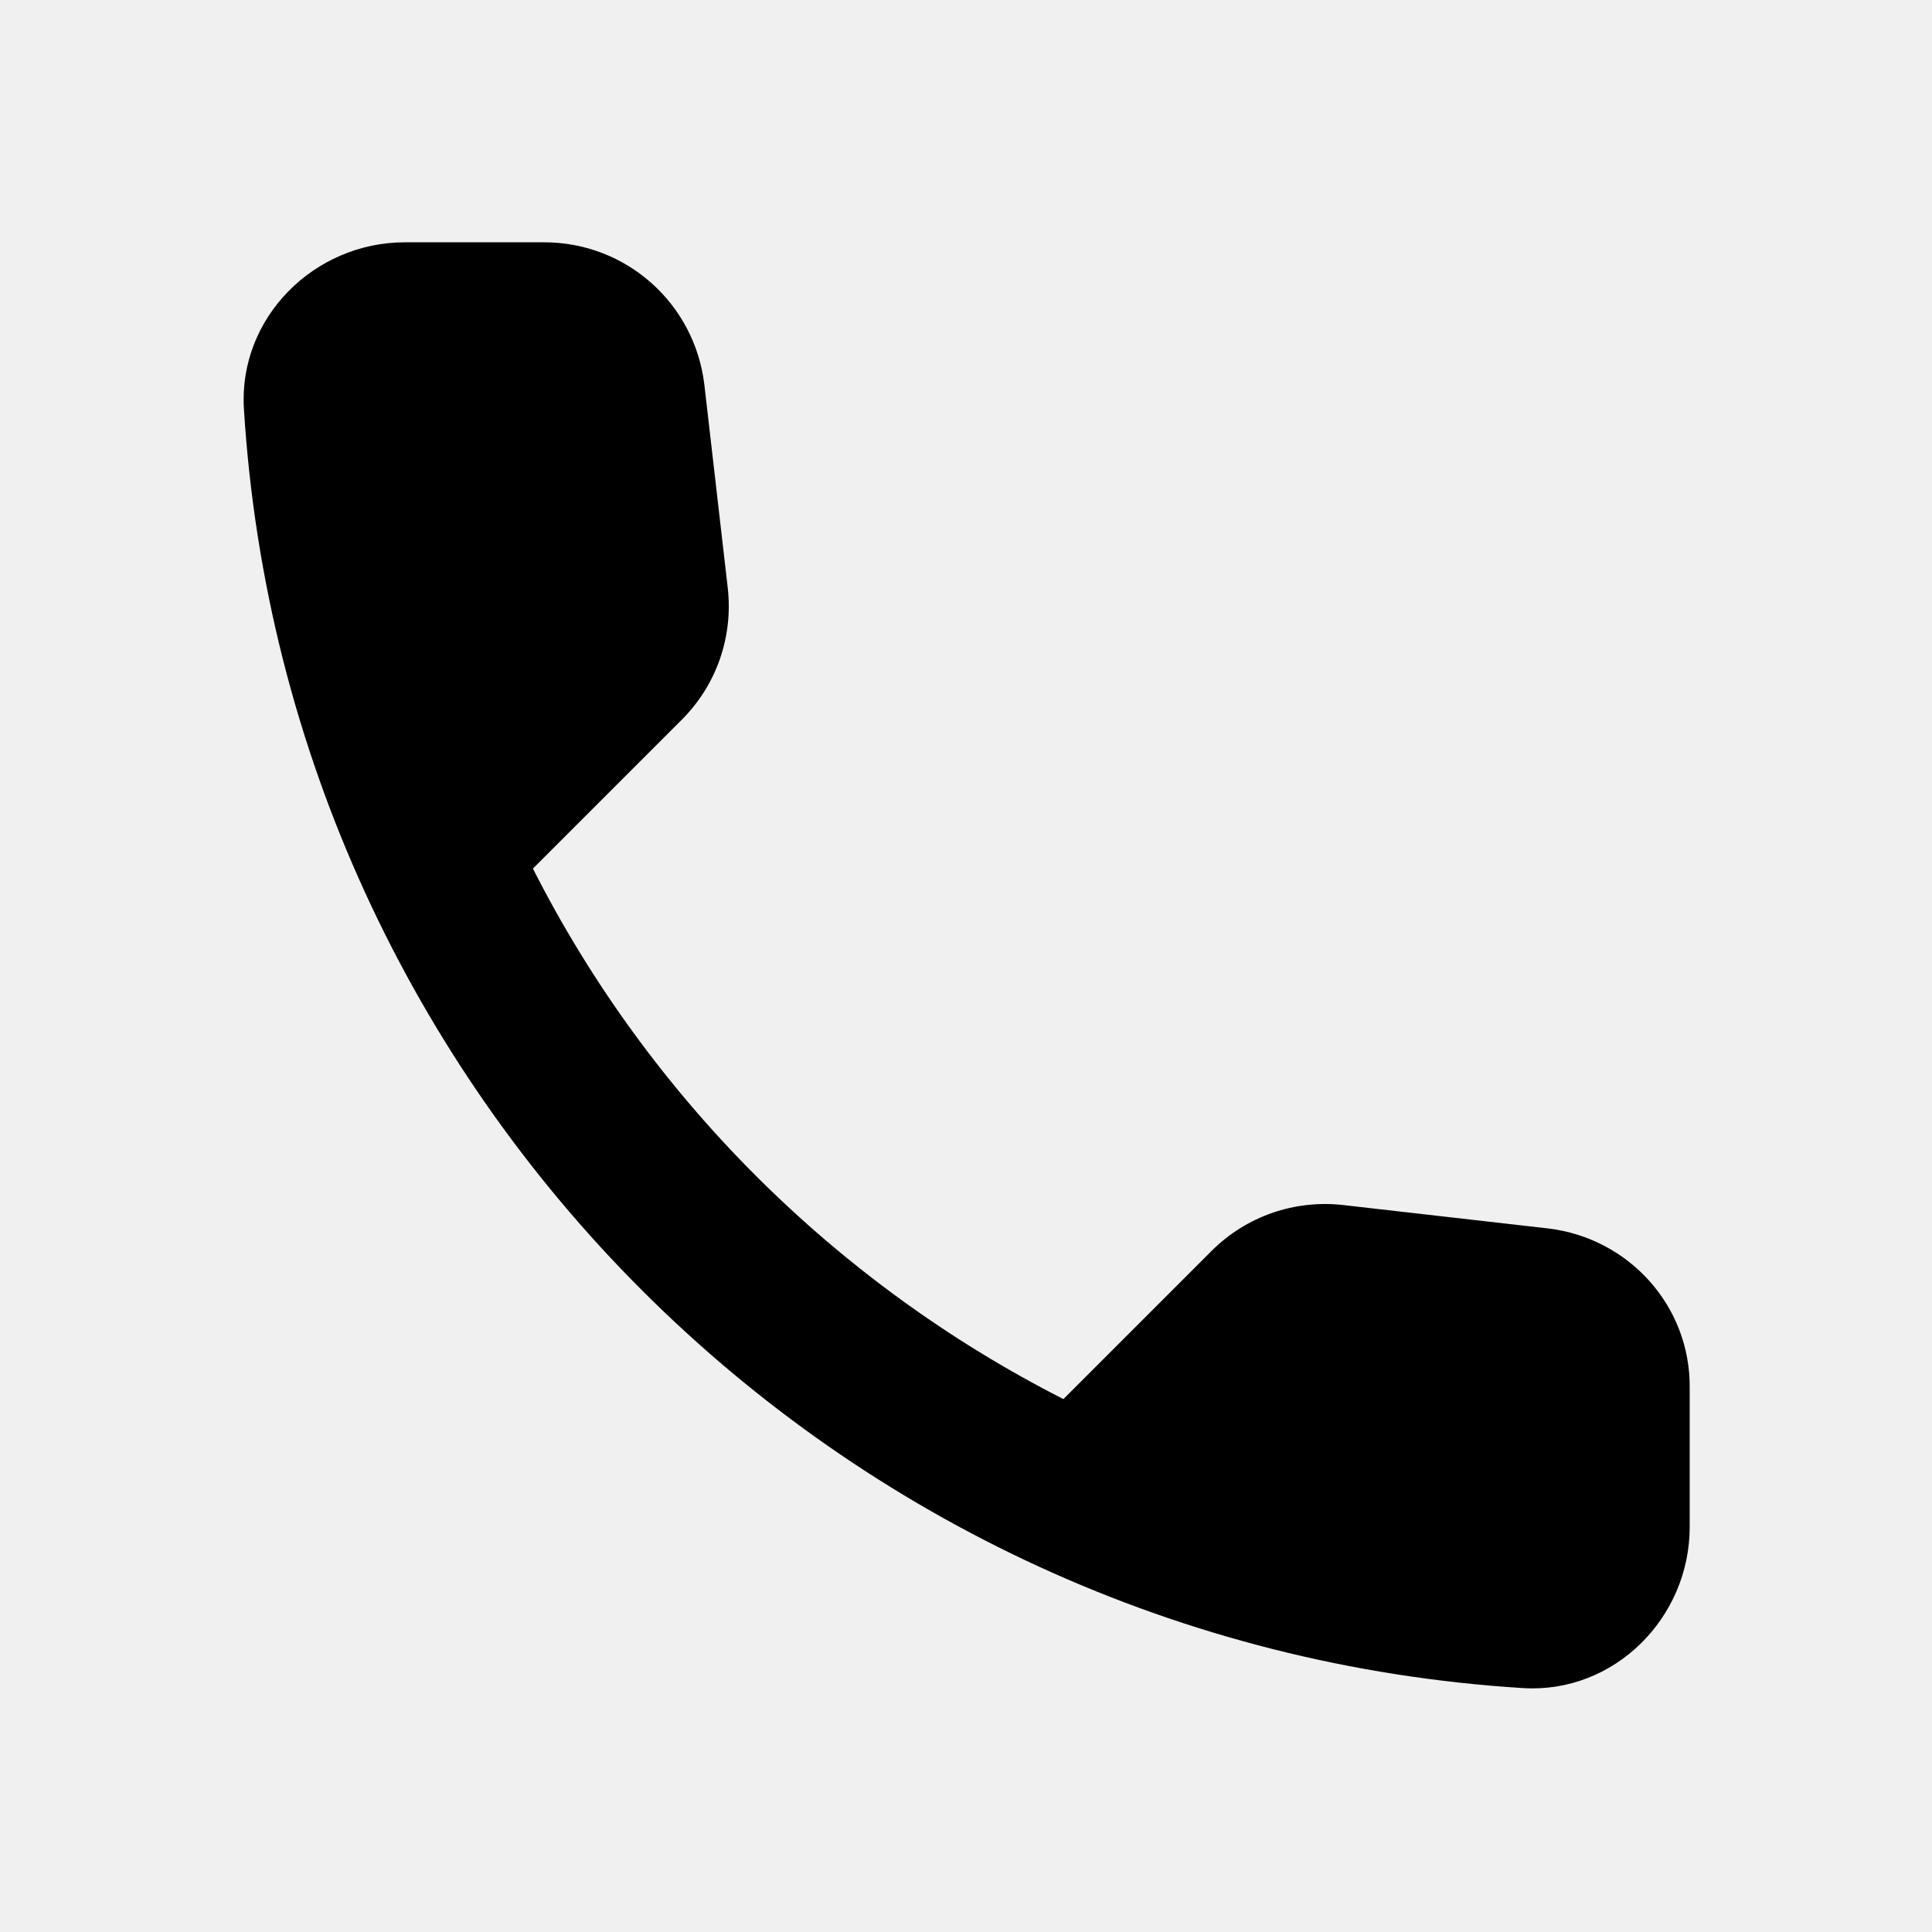
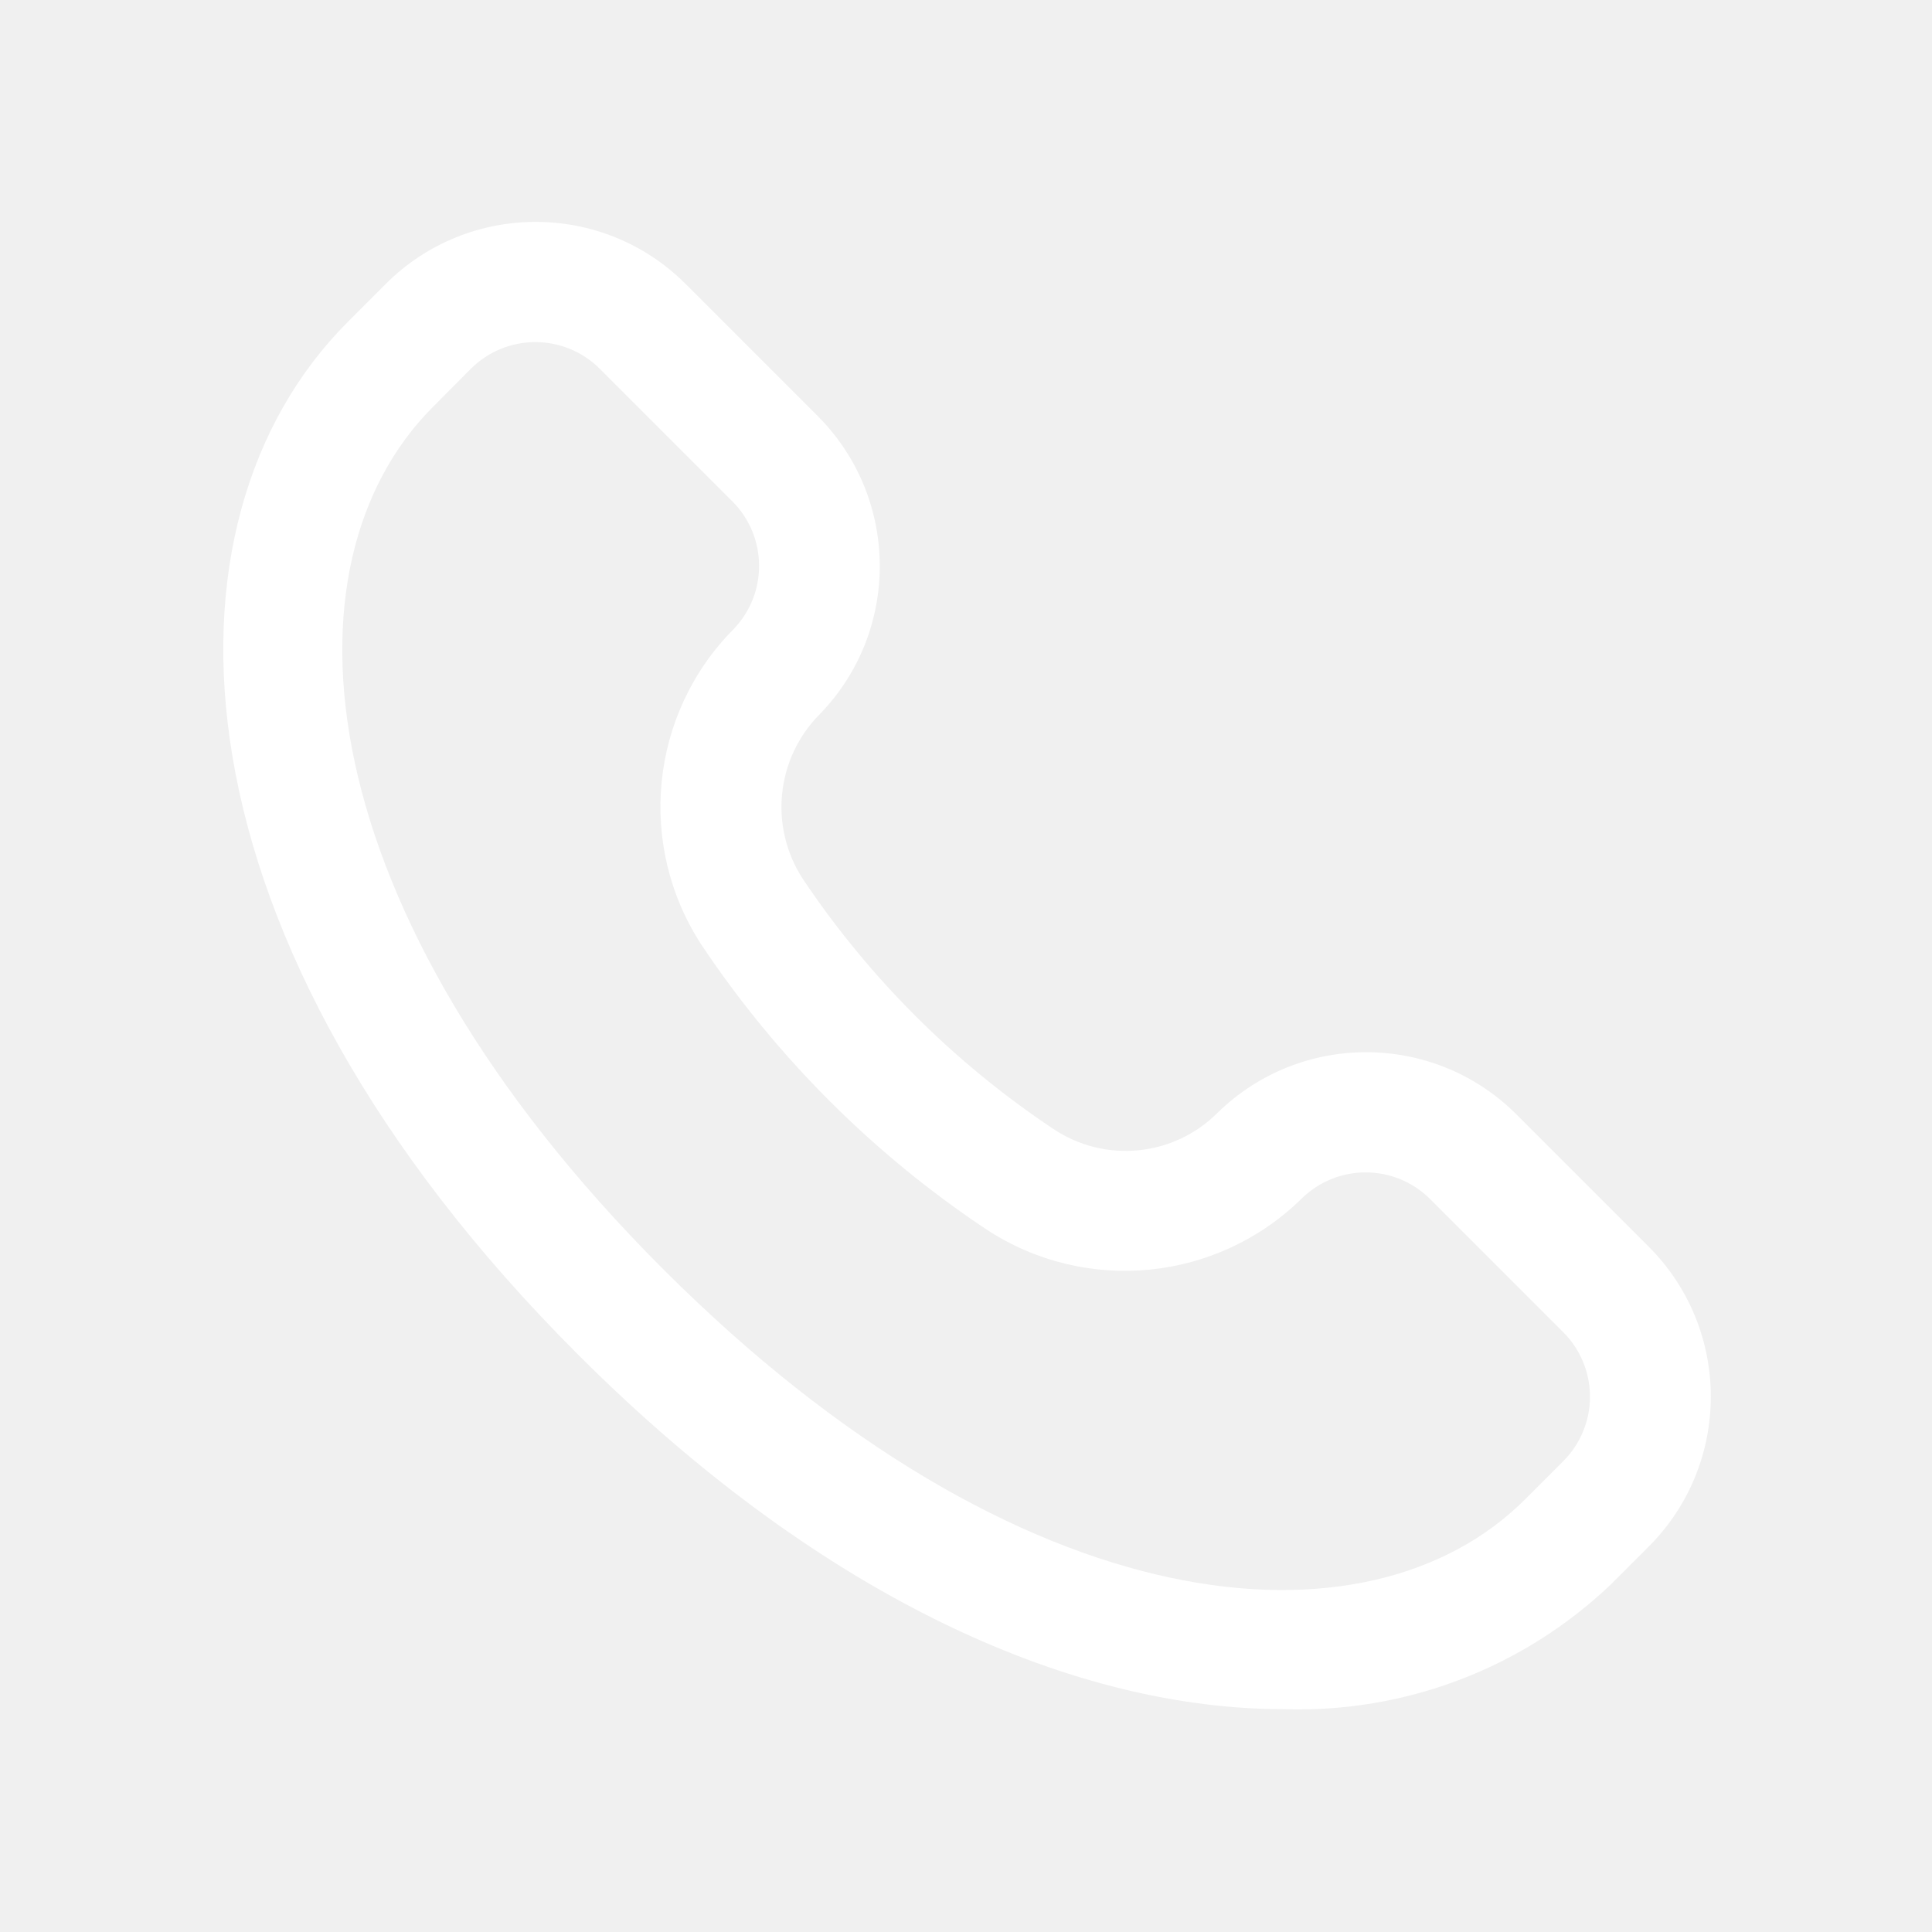
- <svg xmlns="http://www.w3.org/2000/svg" width="24" height="24" viewBox="0 0 24 24" id="phone">
-   <path fill="none" d="M0 0h24v24H0V0z" />
-   <path d="M19.23 15.26l-2.54-.29c-.61-.07-1.21.14-1.64.57l-1.84 1.84c-2.83-1.44-5.15-3.75-6.59-6.59l1.85-1.85c.43-.43.64-1.03.57-1.64l-.29-2.52c-.12-1.01-.97-1.77-1.99-1.77H5.03c-1.13 0-2.07.94-2 2.07.53 8.54 7.36 15.36 15.89 15.89 1.13.07 2.07-.87 2.07-2v-1.73c.01-1.01-.75-1.86-1.76-1.98z" />
+ <svg xmlns="http://www.w3.org/2000/svg" viewBox="0 0 32 32" id="phone">
+   <path fill="#ffffff" d="M27.308,20.649l-2.2-2.2a3.521,3.521,0,0,0-4.938-.021,2.152,2.152,0,0,1-2.729.267A15.026,15.026,0,0,1,13.3,14.562a2.181,2.181,0,0,1,.284-2.739A3.521,3.521,0,0,0,13.553,6.9l-2.2-2.2a3.514,3.514,0,0,0-4.961,0l-.633.634c-3.3,3.3-3.053,10.238,3.813,17.1,4.14,4.141,8.307,5.875,11.686,5.875a7.5,7.5,0,0,0,5.418-2.061l.634-.634A3.513,3.513,0,0,0,27.308,20.649ZM25.894,24.2l-.634.634c-2.6,2.6-8.339,2.125-14.276-3.813S4.571,9.34,7.171,6.74L7.8,6.107a1.511,1.511,0,0,1,2.133,0l2.2,2.2a1.511,1.511,0,0,1,.021,2.11,4.181,4.181,0,0,0-.531,5.239,17.01,17.01,0,0,0,4.713,4.706,4.179,4.179,0,0,0,5.231-.517,1.512,1.512,0,0,1,2.118.013l2.2,2.2A1.51,1.51,0,0,1,25.894,24.2Z" />
</svg>
